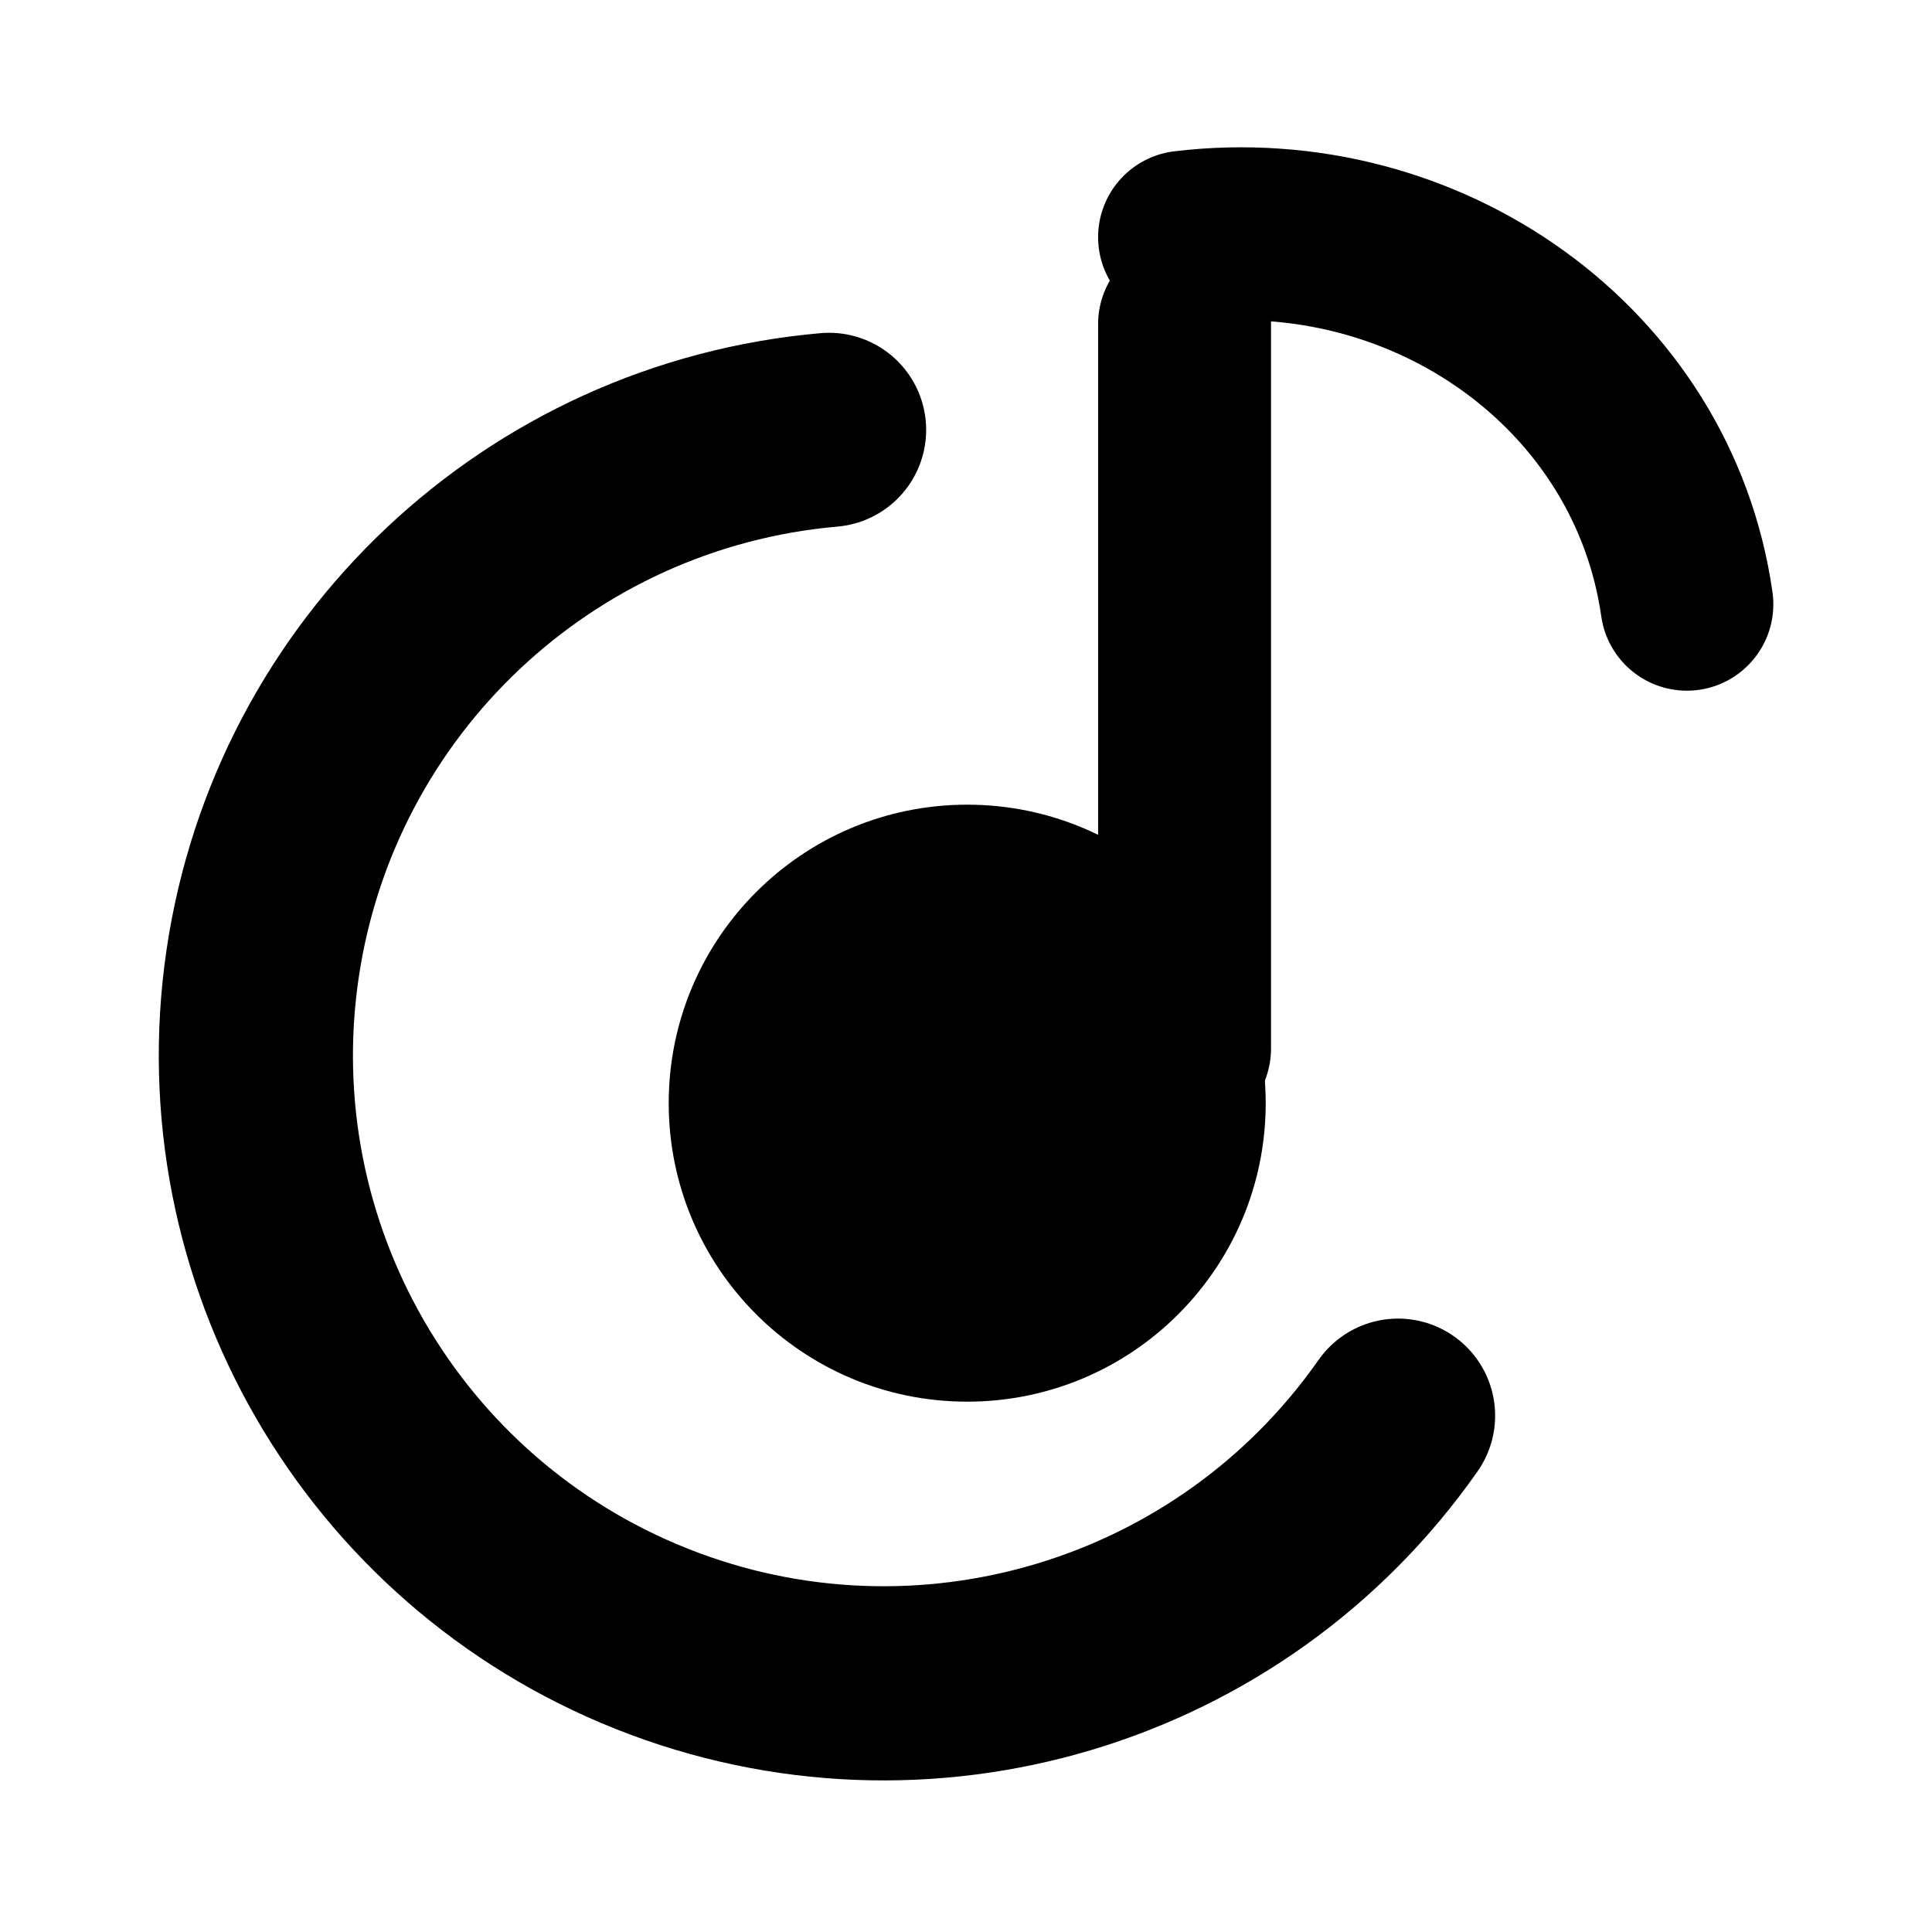
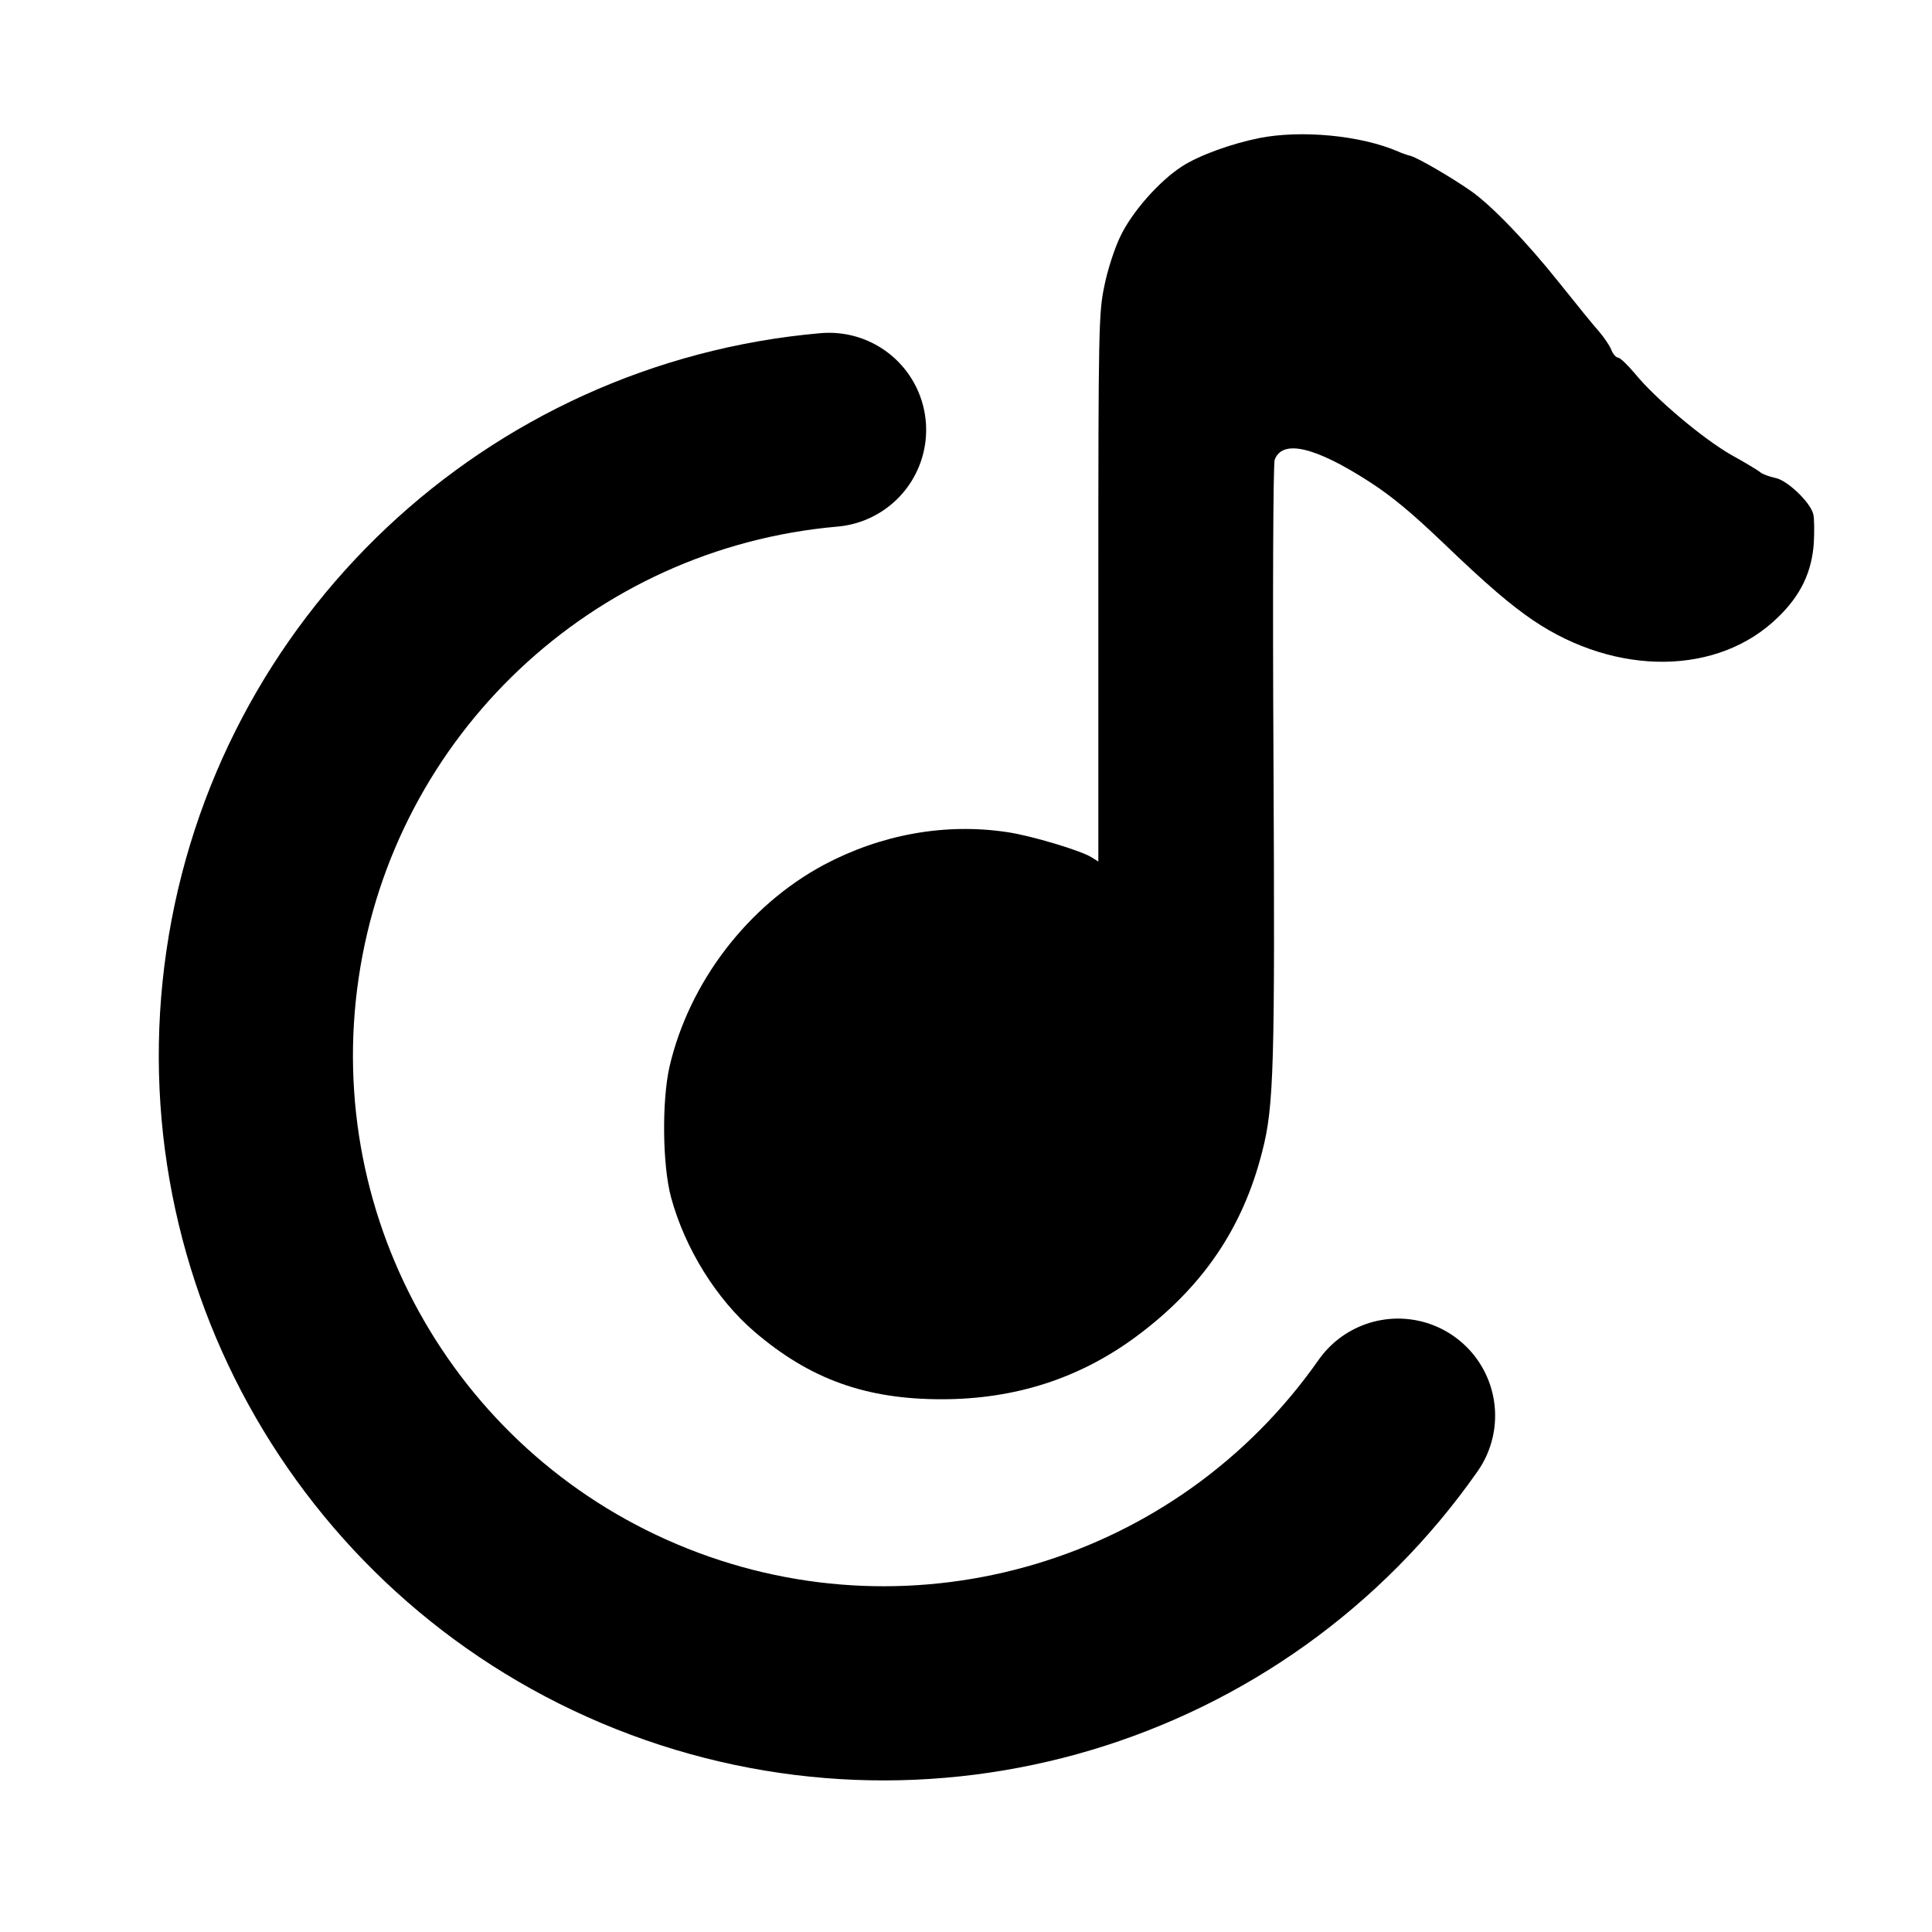
<svg xmlns="http://www.w3.org/2000/svg" viewBox="64.75 48.9 400 400" role="img" aria-labelledby="title">
  <path d="M354.2 342A130 130 0 1 1 236.4 137.9" fill="none" stroke="#000000" stroke-width="40.2" stroke-linecap="round" />
-   <path d="M310 116V266" fill="none" stroke="#000000" stroke-width="35.8" stroke-linecap="round" />
-   <path d="M310 98C360 92 407 125 414 174" fill="none" stroke="#000000" stroke-width="35.8" stroke-linecap="round" />
-   <circle cx="265" cy="277.3" r="61.8" fill="#000000" />
+   <path d="M325.45 77.49c-5.81 1.17 -12.48 3.58 -16 5.87c-4.69 3.03 -10.38 9.45 -12.79 14.58c-1.17 2.41 -2.66 7.04 -3.27 10.19c-1.17 5.5 -1.24 8.9 -1.24 62.51l0 56.64l-1.36 -0.86c-2.22 -1.42 -12.73 -4.57 -17.61 -5.25c-12.79 -1.91 -26.01 0.49 -37.87 6.79c-15.75 8.46 -27.86 24.28 -31.94 41.76c-1.61 7.1 -1.48 20.38 0.31 27.06c2.9 10.69 9.45 21.13 17.3 27.86c11.49 9.82 23.04 13.96 38.73 13.96c15.2 -0 28.6 -4.32 40.34 -13.03c13.65 -10.13 21.99 -22.36 26.01 -38.18c2.47 -9.51 2.66 -17.61 2.35 -81.35c-0.19 -34.65 -0.06 -61.15 0.25 -61.96c1.61 -4.26 8.34 -2.72 19.71 4.63c4.57 2.97 8.52 6.24 15.13 12.54c9.27 8.9 14.02 12.91 18.72 16.12c17.23 11.61 38.3 11.37 50.59 -0.62c4.76 -4.57 7.04 -9.39 7.47 -15.38c0.12 -2.41 0.12 -5.19 -0.12 -6.05c-0.62 -2.47 -5.44 -7.04 -7.85 -7.47c-1.17 -0.25 -2.53 -0.74 -3.03 -1.11c-0.49 -0.43 -3.27 -2.1 -6.18 -3.71c-5.81 -3.34 -15.5 -11.49 -19.77 -16.68c-1.54 -1.85 -3.15 -3.4 -3.58 -3.4c-0.43 -0.06 -1.05 -0.74 -1.36 -1.54c-0.31 -0.86 -1.48 -2.59 -2.59 -3.89c-1.17 -1.3 -4.82 -5.81 -8.22 -10.07c-6.79 -8.52 -14.02 -16 -18.22 -18.96c-4.14 -2.9 -10.87 -6.79 -12.48 -7.29c-0.8 -0.19 -1.98 -0.62 -2.66 -0.93c-7.72 -3.34 -20.01 -4.51 -28.79 -2.78Z" fill="#000000" />
</svg>
